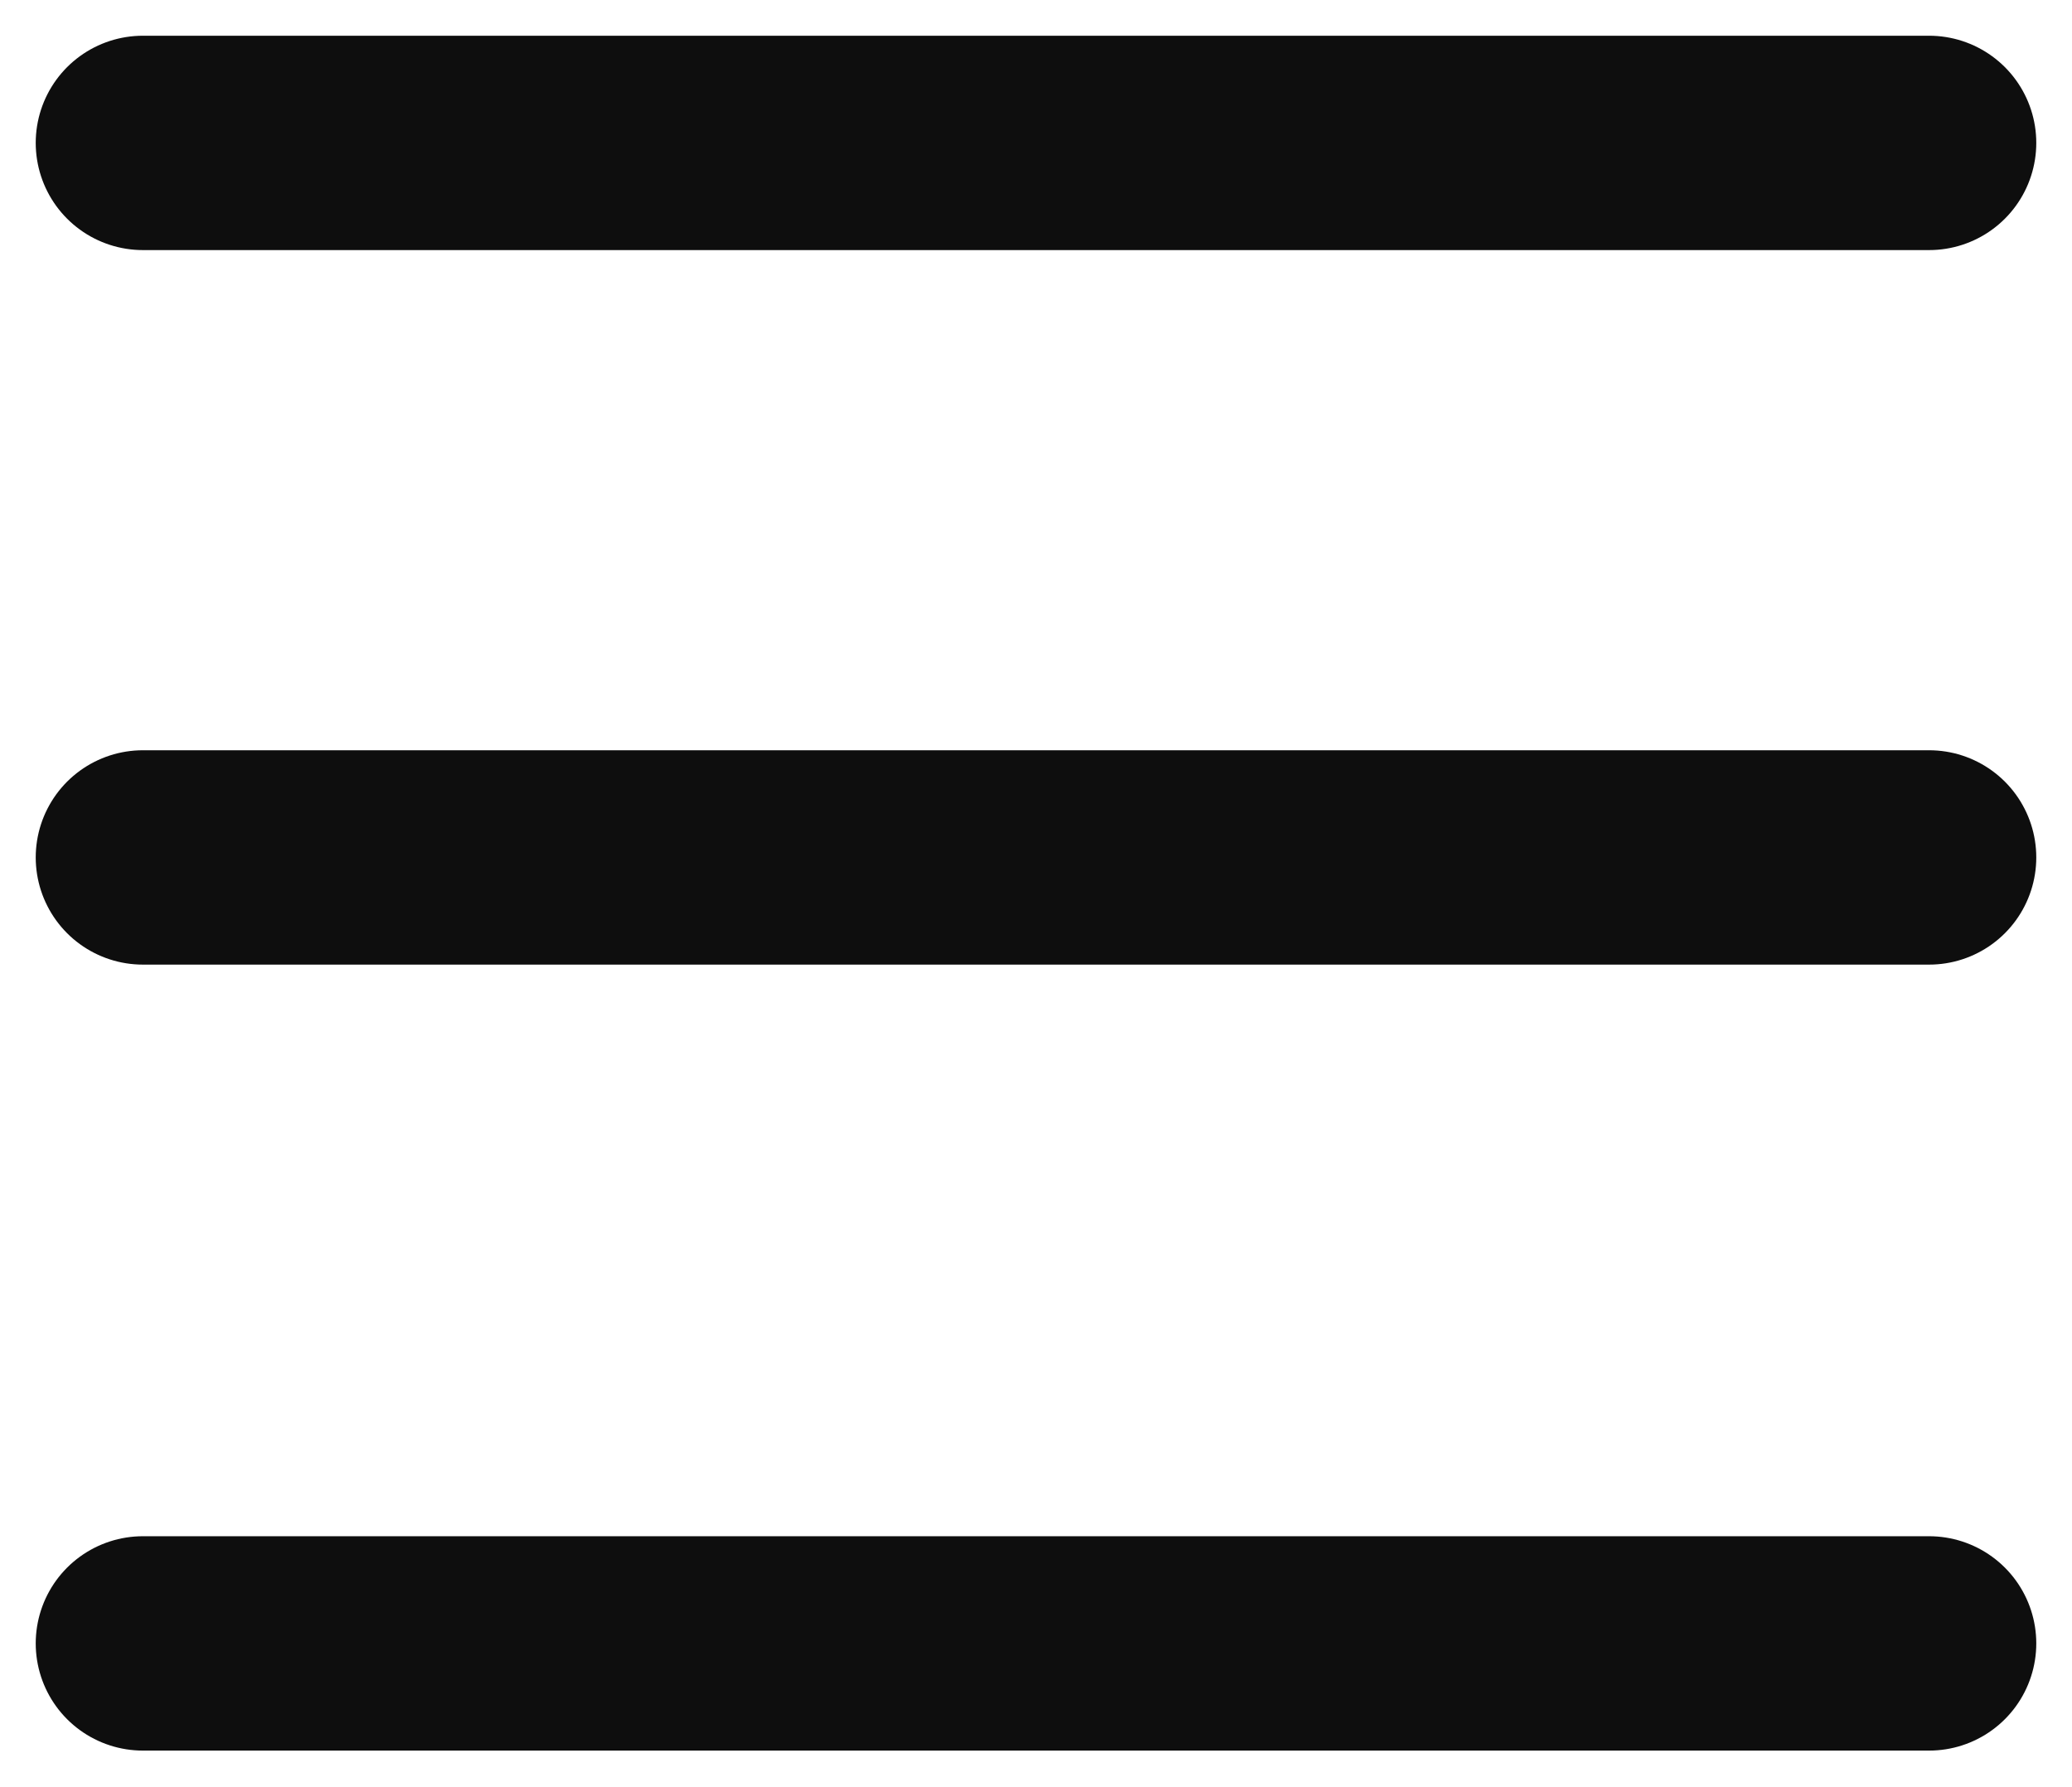
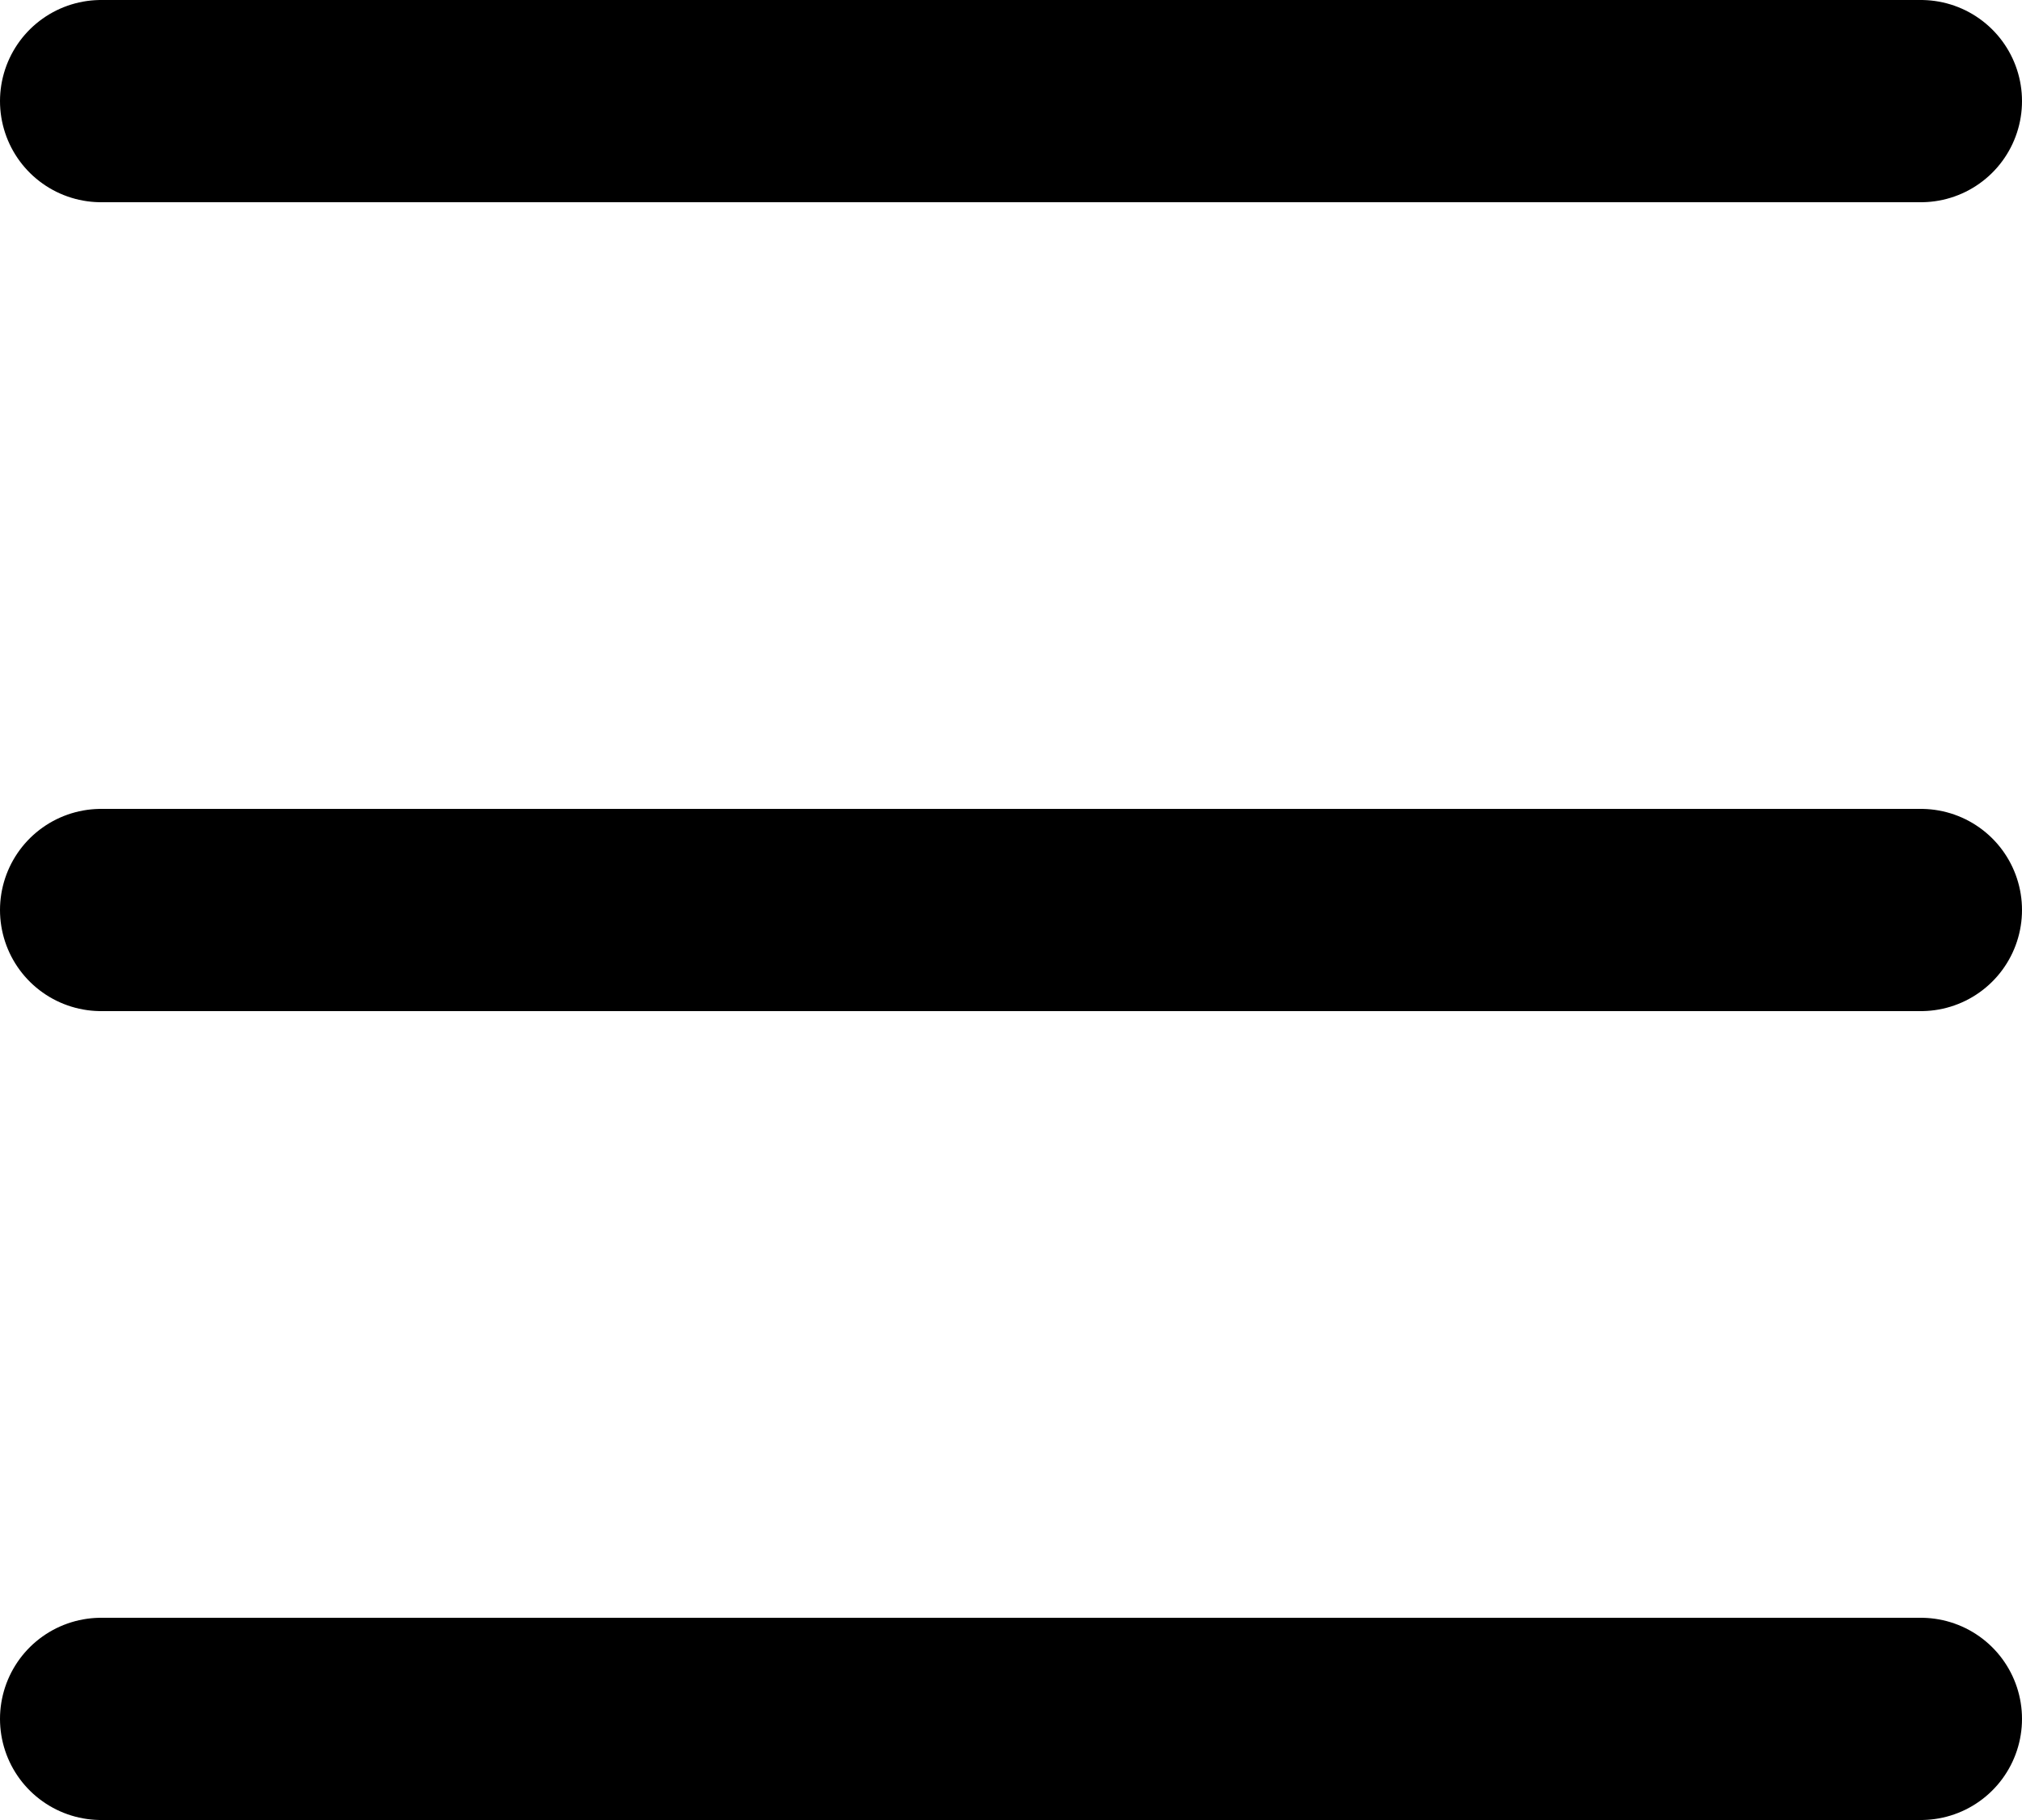
- <svg xmlns="http://www.w3.org/2000/svg" width="29" height="25" viewBox="0 0 29 25" fill="none">
-   <path d="M2 2H27" stroke="#0E0E0E" stroke-width="3" stroke-linecap="round" />
-   <path d="M2 12H27" stroke="#0E0E0E" stroke-width="3" stroke-linecap="round" />
-   <path d="M2 23H27" stroke="#0E0E0E" stroke-width="3" stroke-linecap="round" />
+ <svg xmlns="http://www.w3.org/2000/svg" width="20" height="18" viewBox="0 0 20 18" fill="none">
+   <path d="M1 1L19 1" stroke="black" stroke-width="2" stroke-linecap="round" />
+   <path d="M1 9L19 9" stroke="black" stroke-width="2" stroke-linecap="round" />
+   <path d="M1 17H19" stroke="black" stroke-width="2" stroke-linecap="round" />
</svg>
